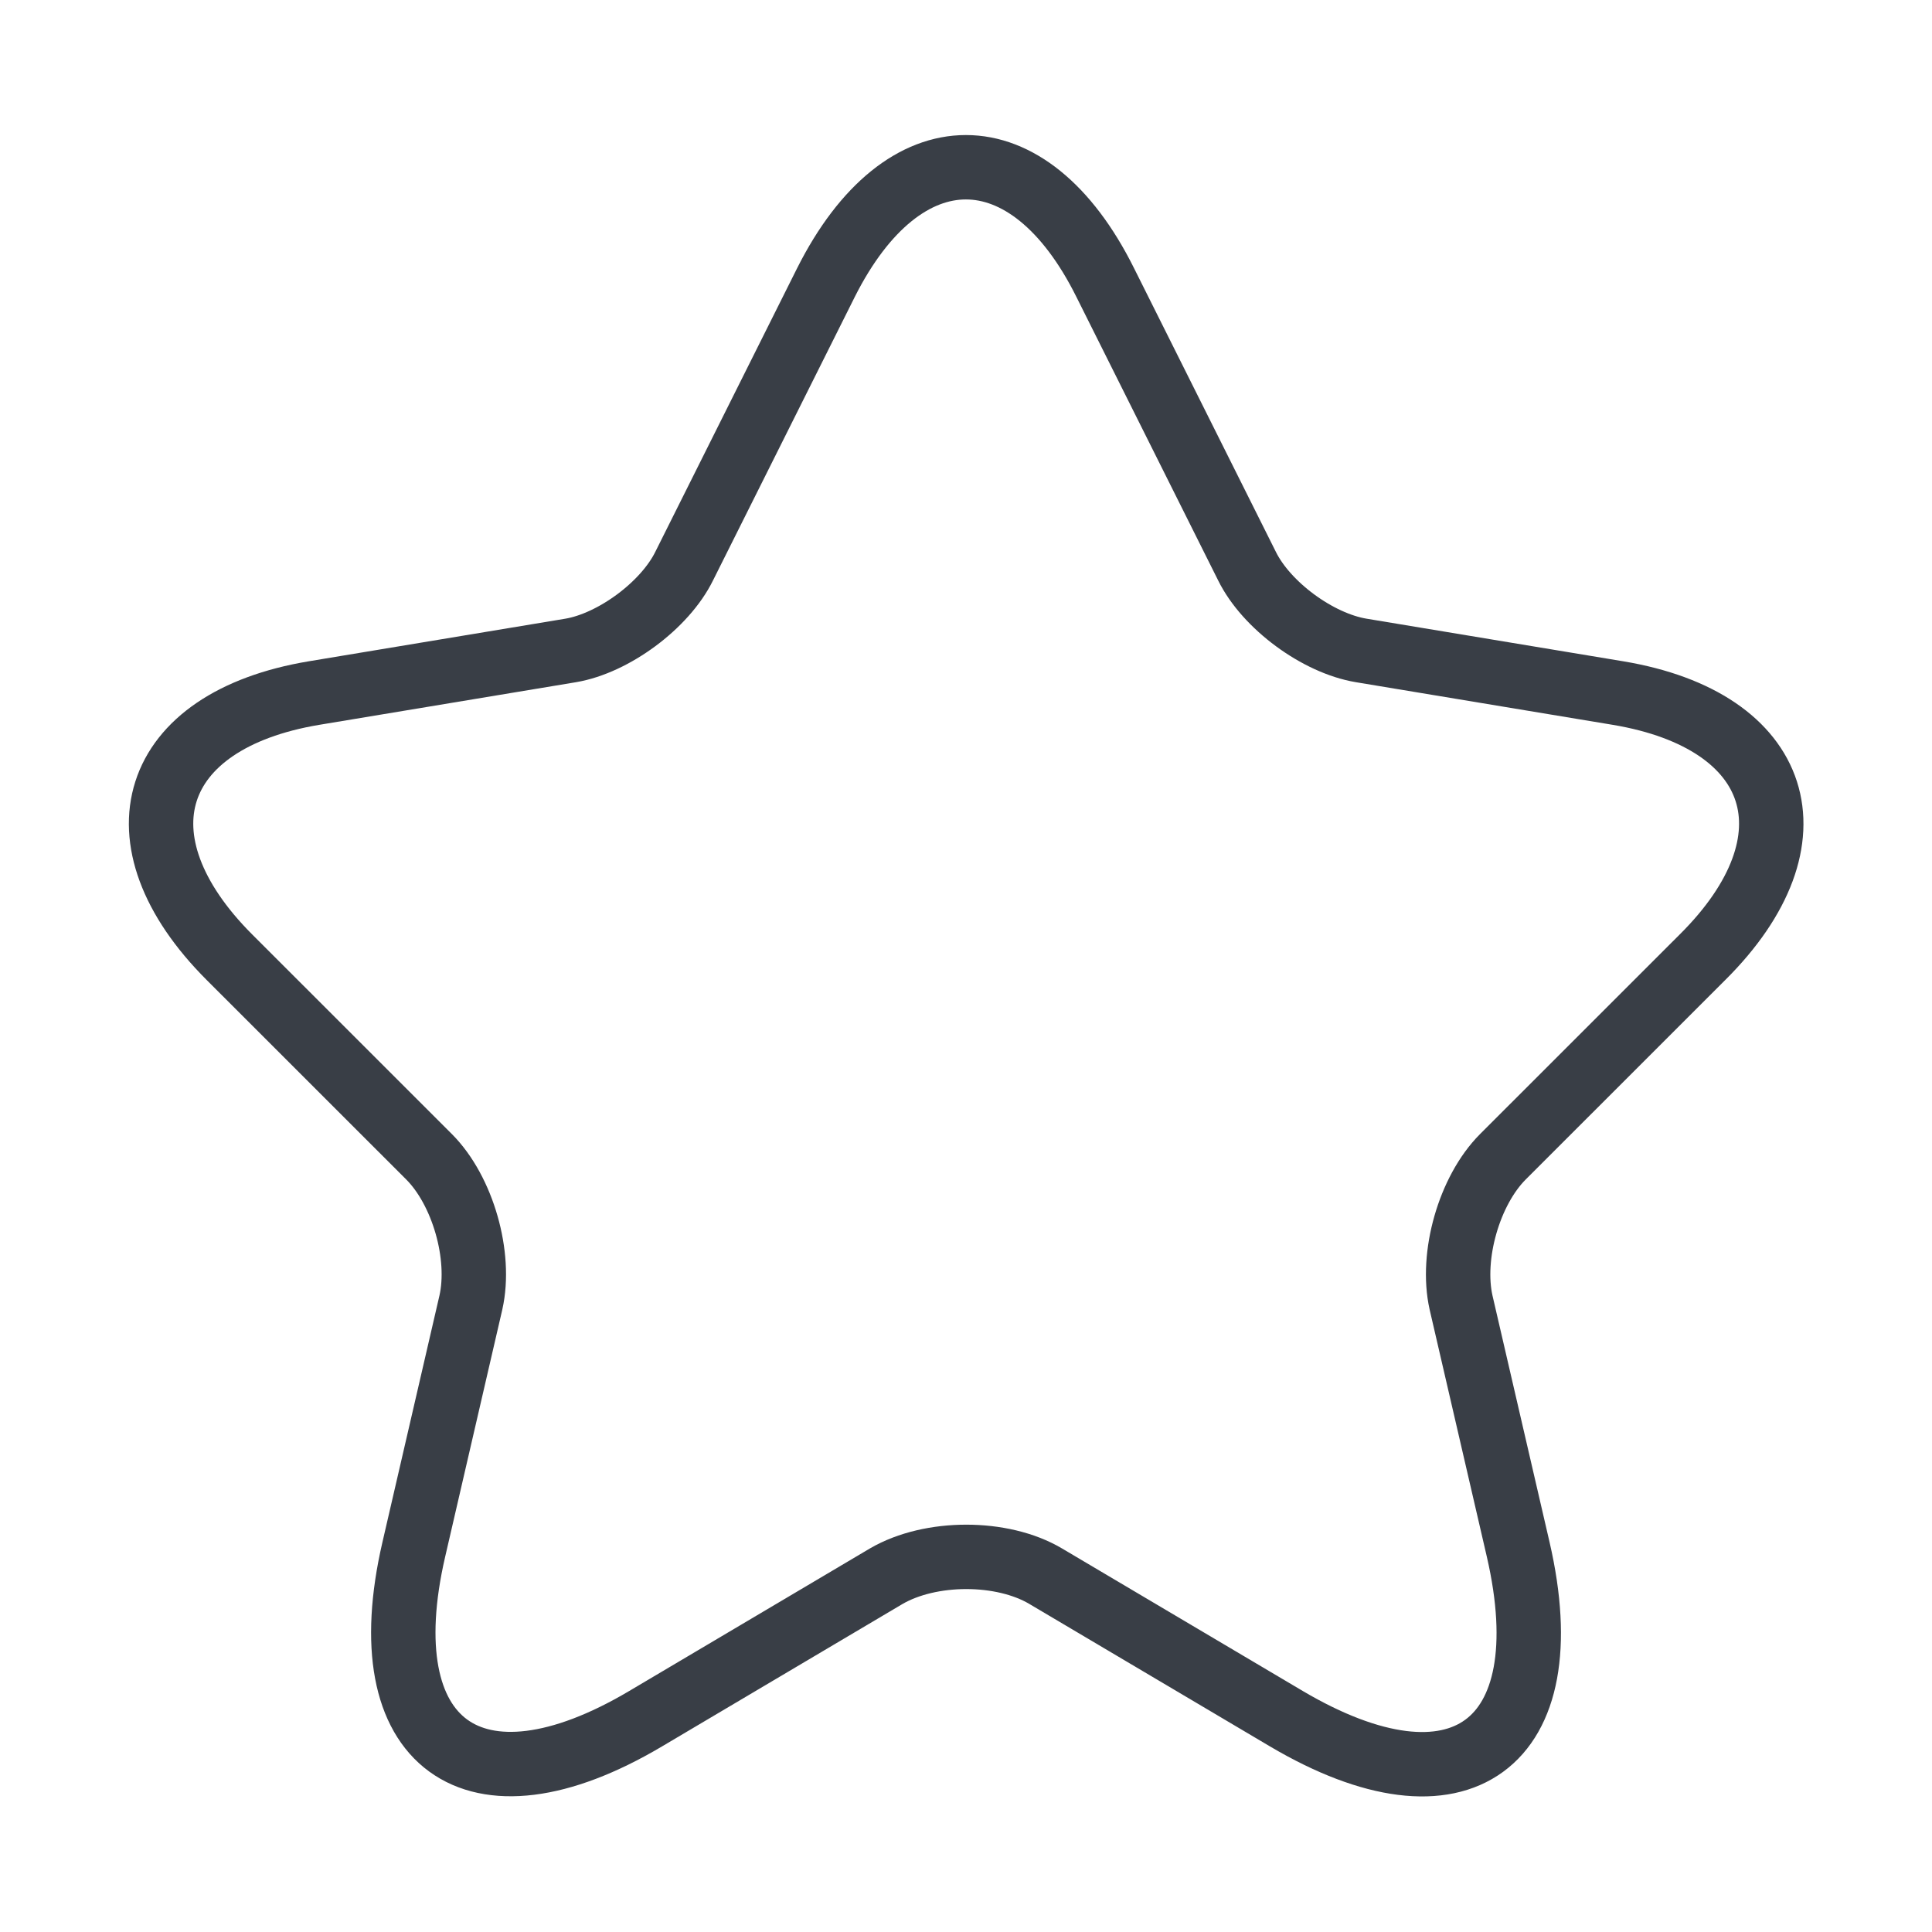
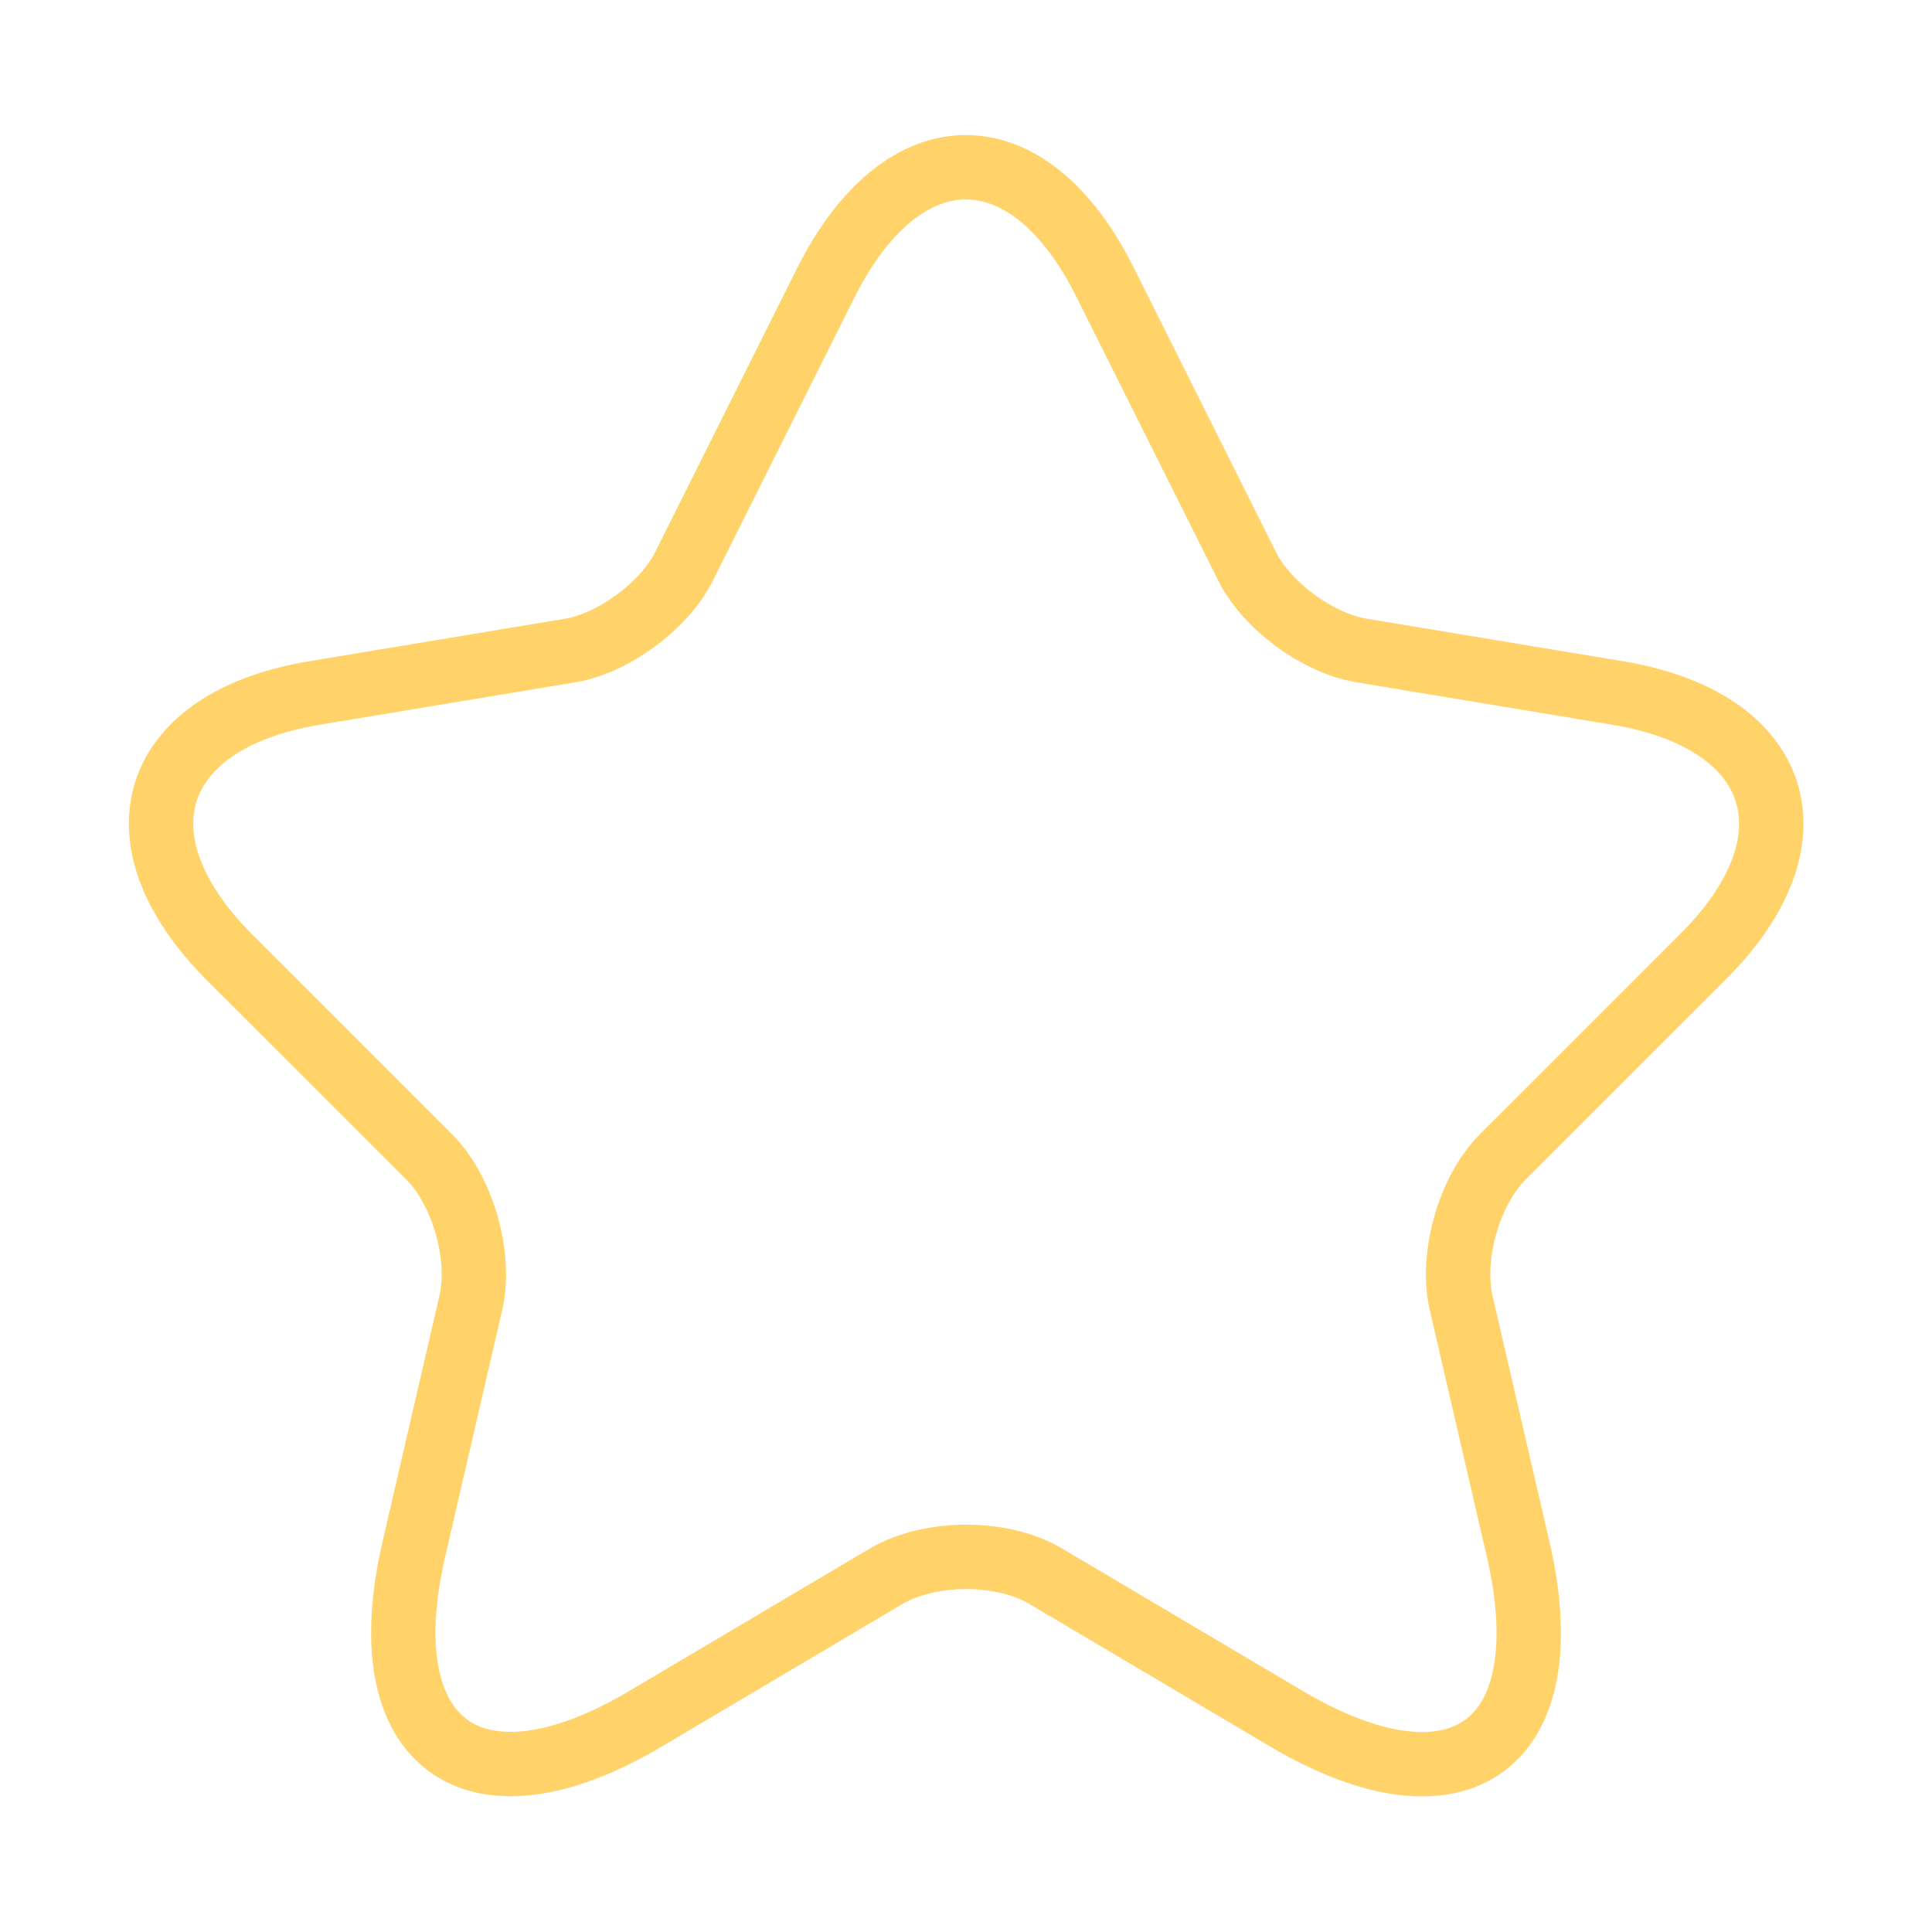
<svg xmlns="http://www.w3.org/2000/svg" width="24" height="24" viewBox="0 0 30 30" fill="none">
-   <path d="M17.162 4.388L19.362 8.788C19.662 9.4 20.462 9.988 21.137 10.1L25.125 10.762C27.675 11.188 28.275 13.037 26.437 14.863L23.337 17.962C22.812 18.488 22.525 19.5 22.687 20.225L23.575 24.062C24.275 27.1 22.662 28.275 19.975 26.688L16.237 24.475C15.562 24.075 14.45 24.075 13.762 24.475L10.025 26.688C7.35 28.275 5.725 27.087 6.425 24.062L7.312 20.225C7.475 19.5 7.187 18.488 6.662 17.962L3.562 14.863C1.737 13.037 2.325 11.188 4.875 10.762L8.862 10.1C9.525 9.988 10.325 9.4 10.625 8.788L12.825 4.388C14.025 2 15.975 2 17.162 4.388Z" stroke="#393E46" strokeWidth="1.5" strokeLinecap="round" strokeLinejoin="round" />
+   <path d="M17.162 4.388L19.362 8.788C19.662 9.4 20.462 9.988 21.137 10.1L25.125 10.762C27.675 11.188 28.275 13.037 26.437 14.863L23.337 17.962C22.812 18.488 22.525 19.5 22.687 20.225L23.575 24.062C24.275 27.1 22.662 28.275 19.975 26.688L16.237 24.475C15.562 24.075 14.45 24.075 13.762 24.475L10.025 26.688C7.35 28.275 5.725 27.087 6.425 24.062L7.312 20.225C7.475 19.5 7.187 18.488 6.662 17.962L3.562 14.863C1.737 13.037 2.325 11.188 4.875 10.762L8.862 10.1C9.525 9.988 10.325 9.4 10.625 8.788L12.825 4.388C14.025 2 15.975 2 17.162 4.388Z" stroke="#FFD369" strokeWidth="3" strokeLinecap="round" strokeLinejoin="round" />
</svg>
